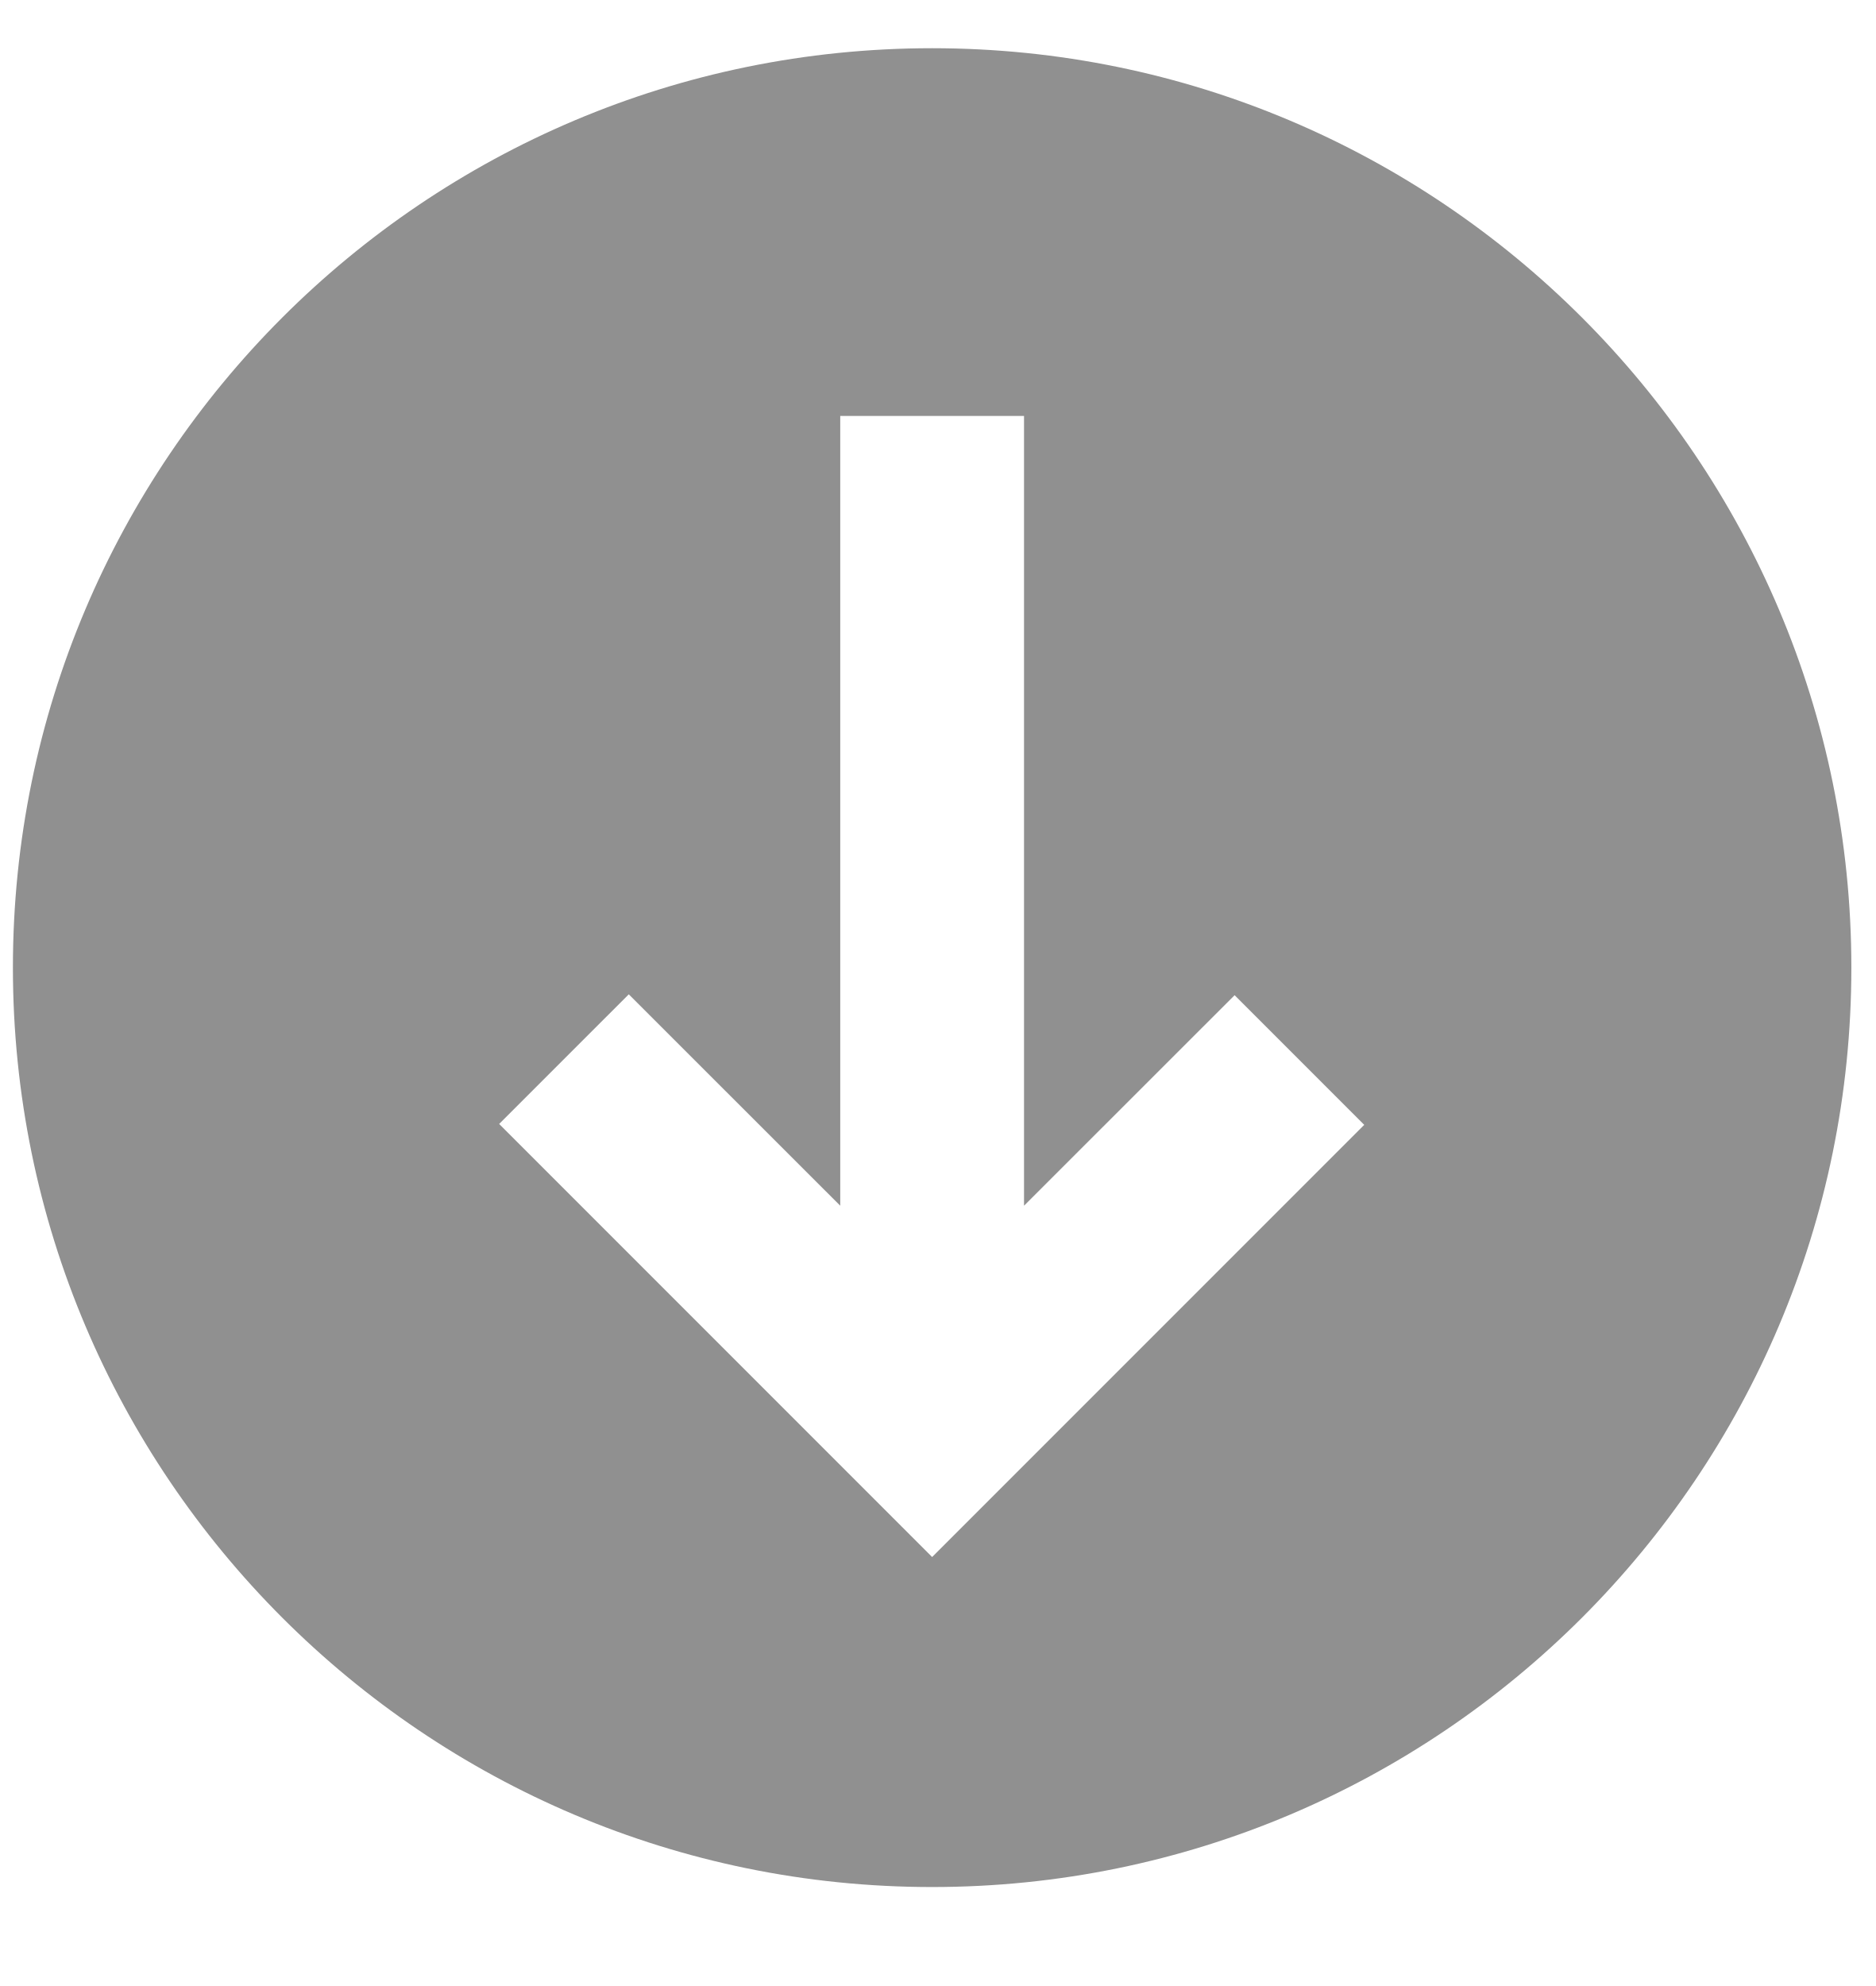
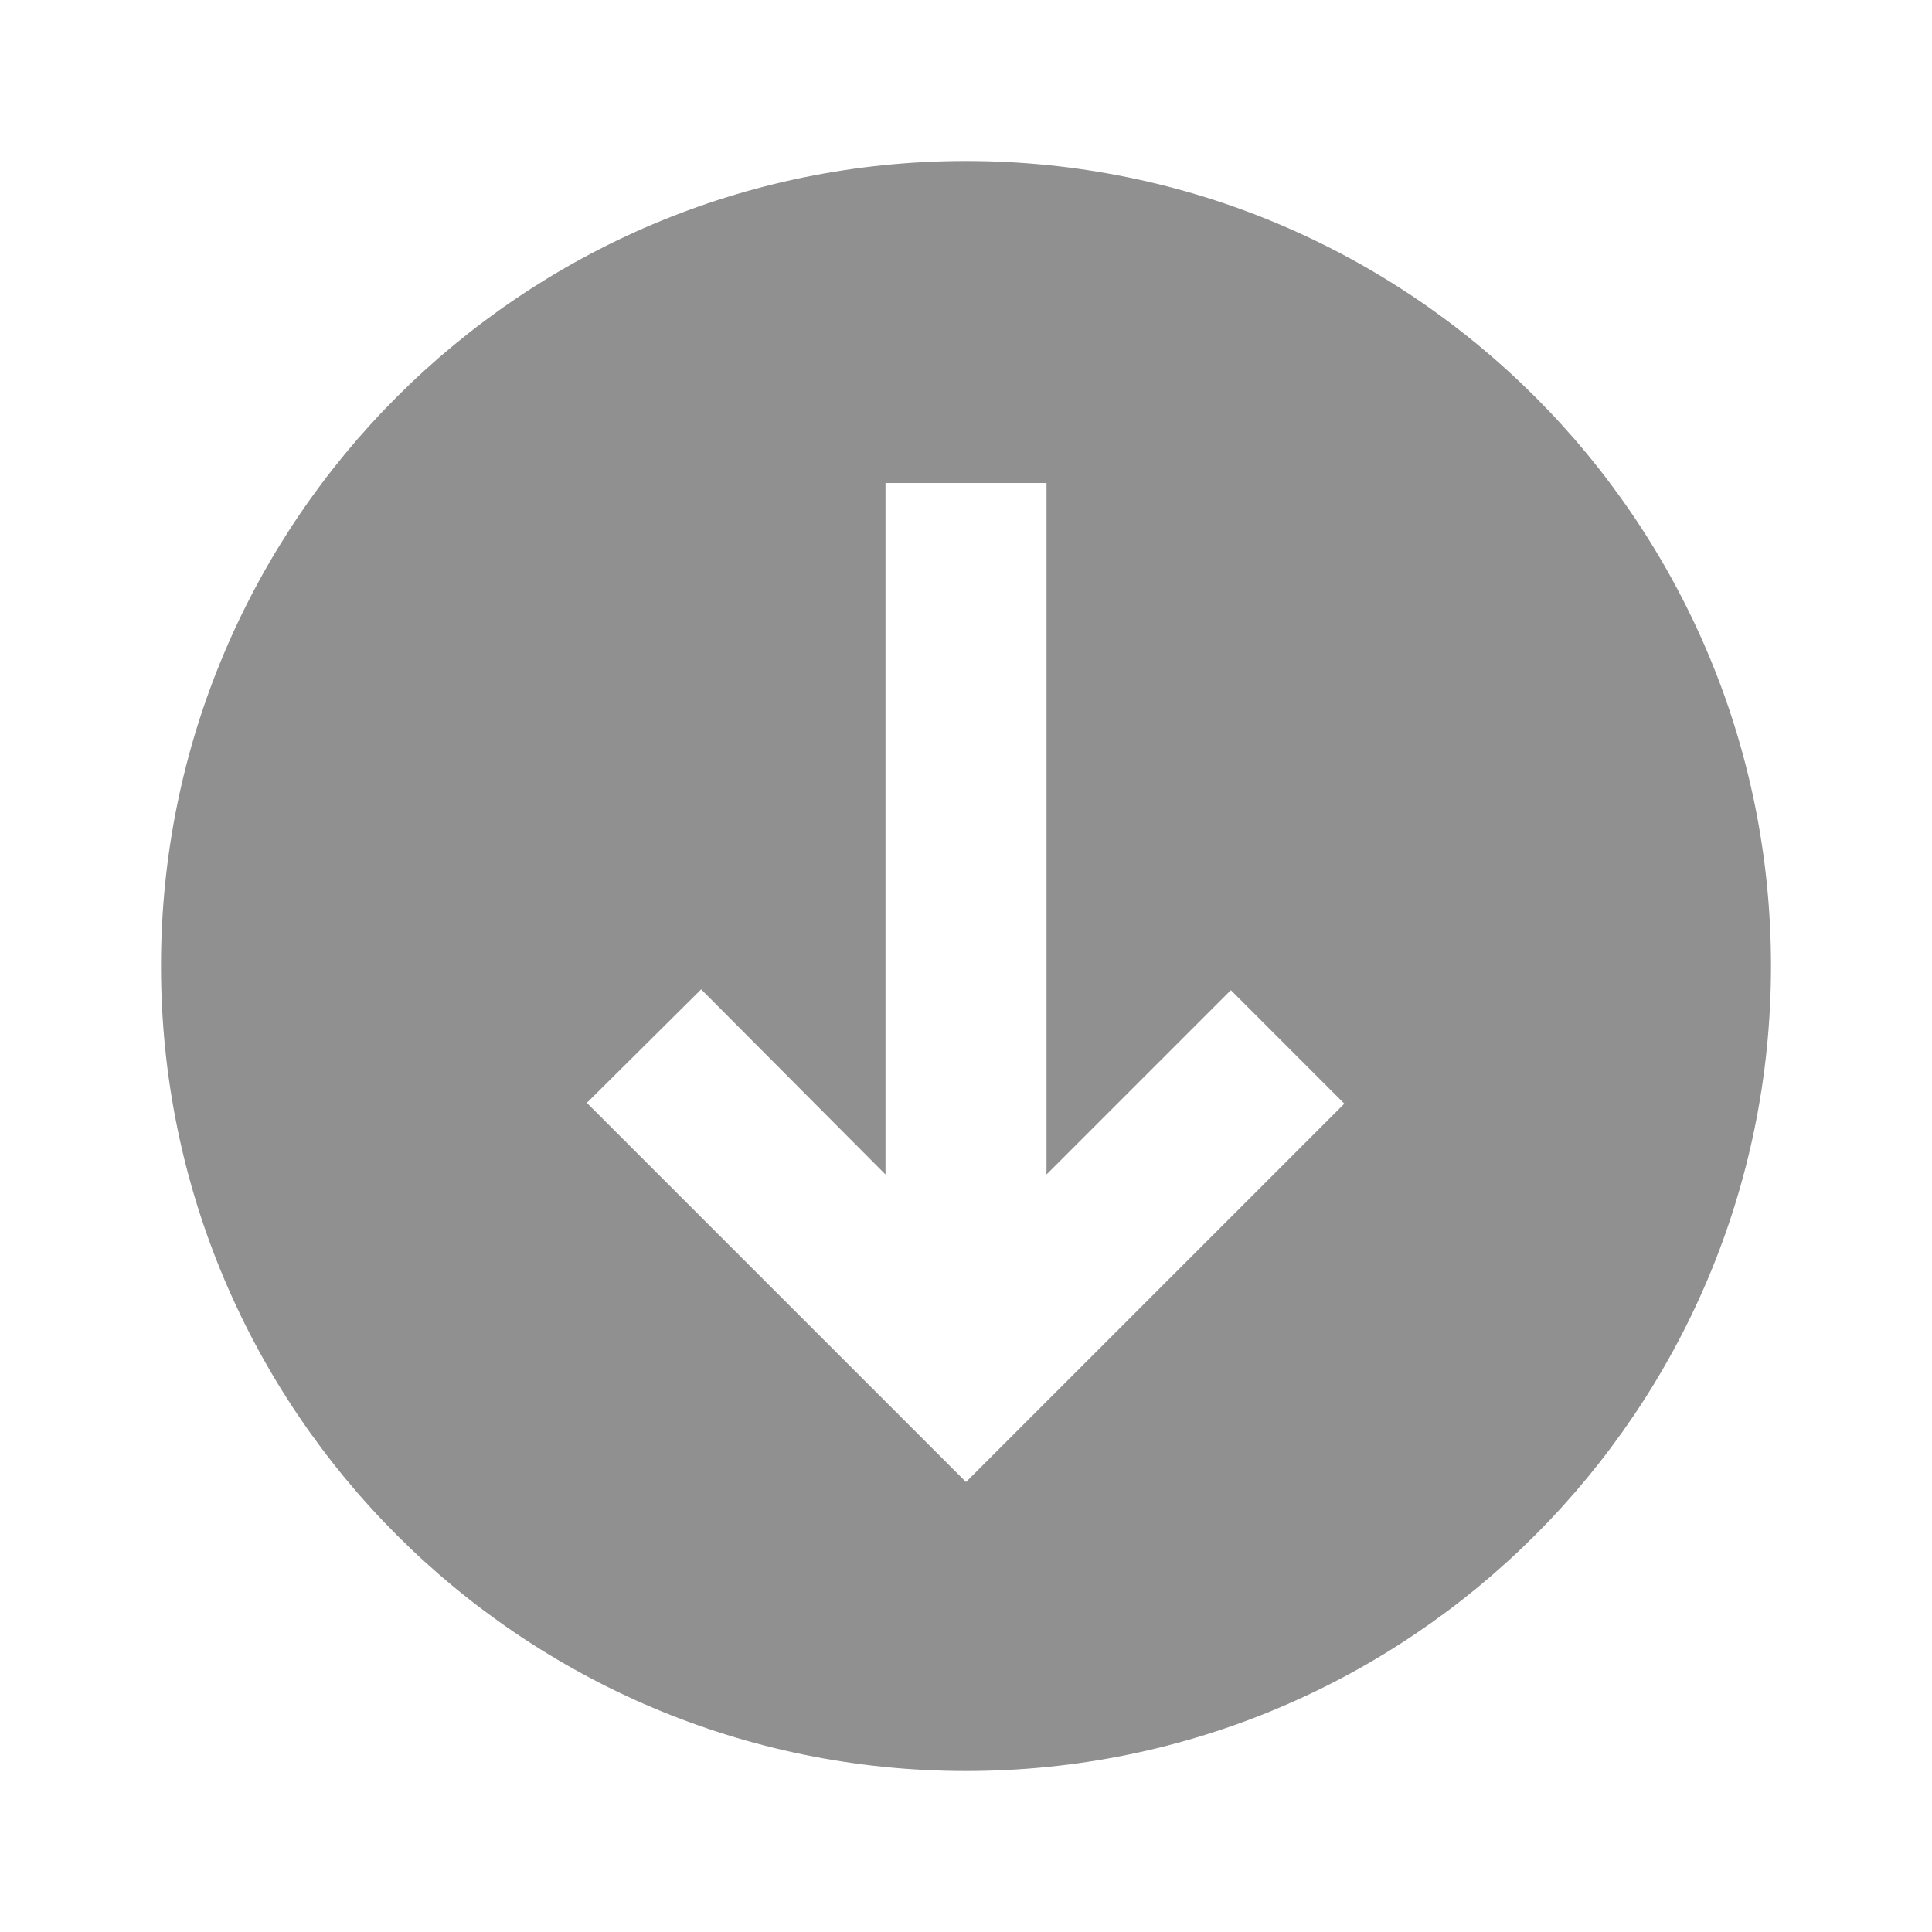
- <svg xmlns="http://www.w3.org/2000/svg" width="17" height="18" viewBox="0 0 17 18" fill="none">
-   <path d="M8.45 0.437C3.85 0.437 0.117 4.17 0.117 8.77C0.117 13.37 3.85 17.103 8.45 17.103C13.05 17.103 16.783 13.37 16.783 8.77C16.783 4.17 13.05 0.437 8.45 0.437ZM8.45 14.112L4.525 10.187L5.7 9.012L7.617 10.928V3.77H9.283V10.928L11.192 9.02L12.367 10.195L8.45 14.112Z" fill="#909090" />
+ <svg xmlns="http://www.w3.org/2000/svg" viewBox="0 0 24 24" width="24" height="24" aria-hidden="true">
+   <path fill="#909090" d="M12,2C6.48,2,2,6.48,2,12s4.48,10,10,10s10-4.48,10-10S17.52,2,12,2z             M15.29,11.71L13,9.41V18h-2V9.41l-2.29,2.29l-1.41-1.41L12,5.59l4.71,4.71L15.29,11.71z" transform="rotate(180 12 12)" />
</svg>
